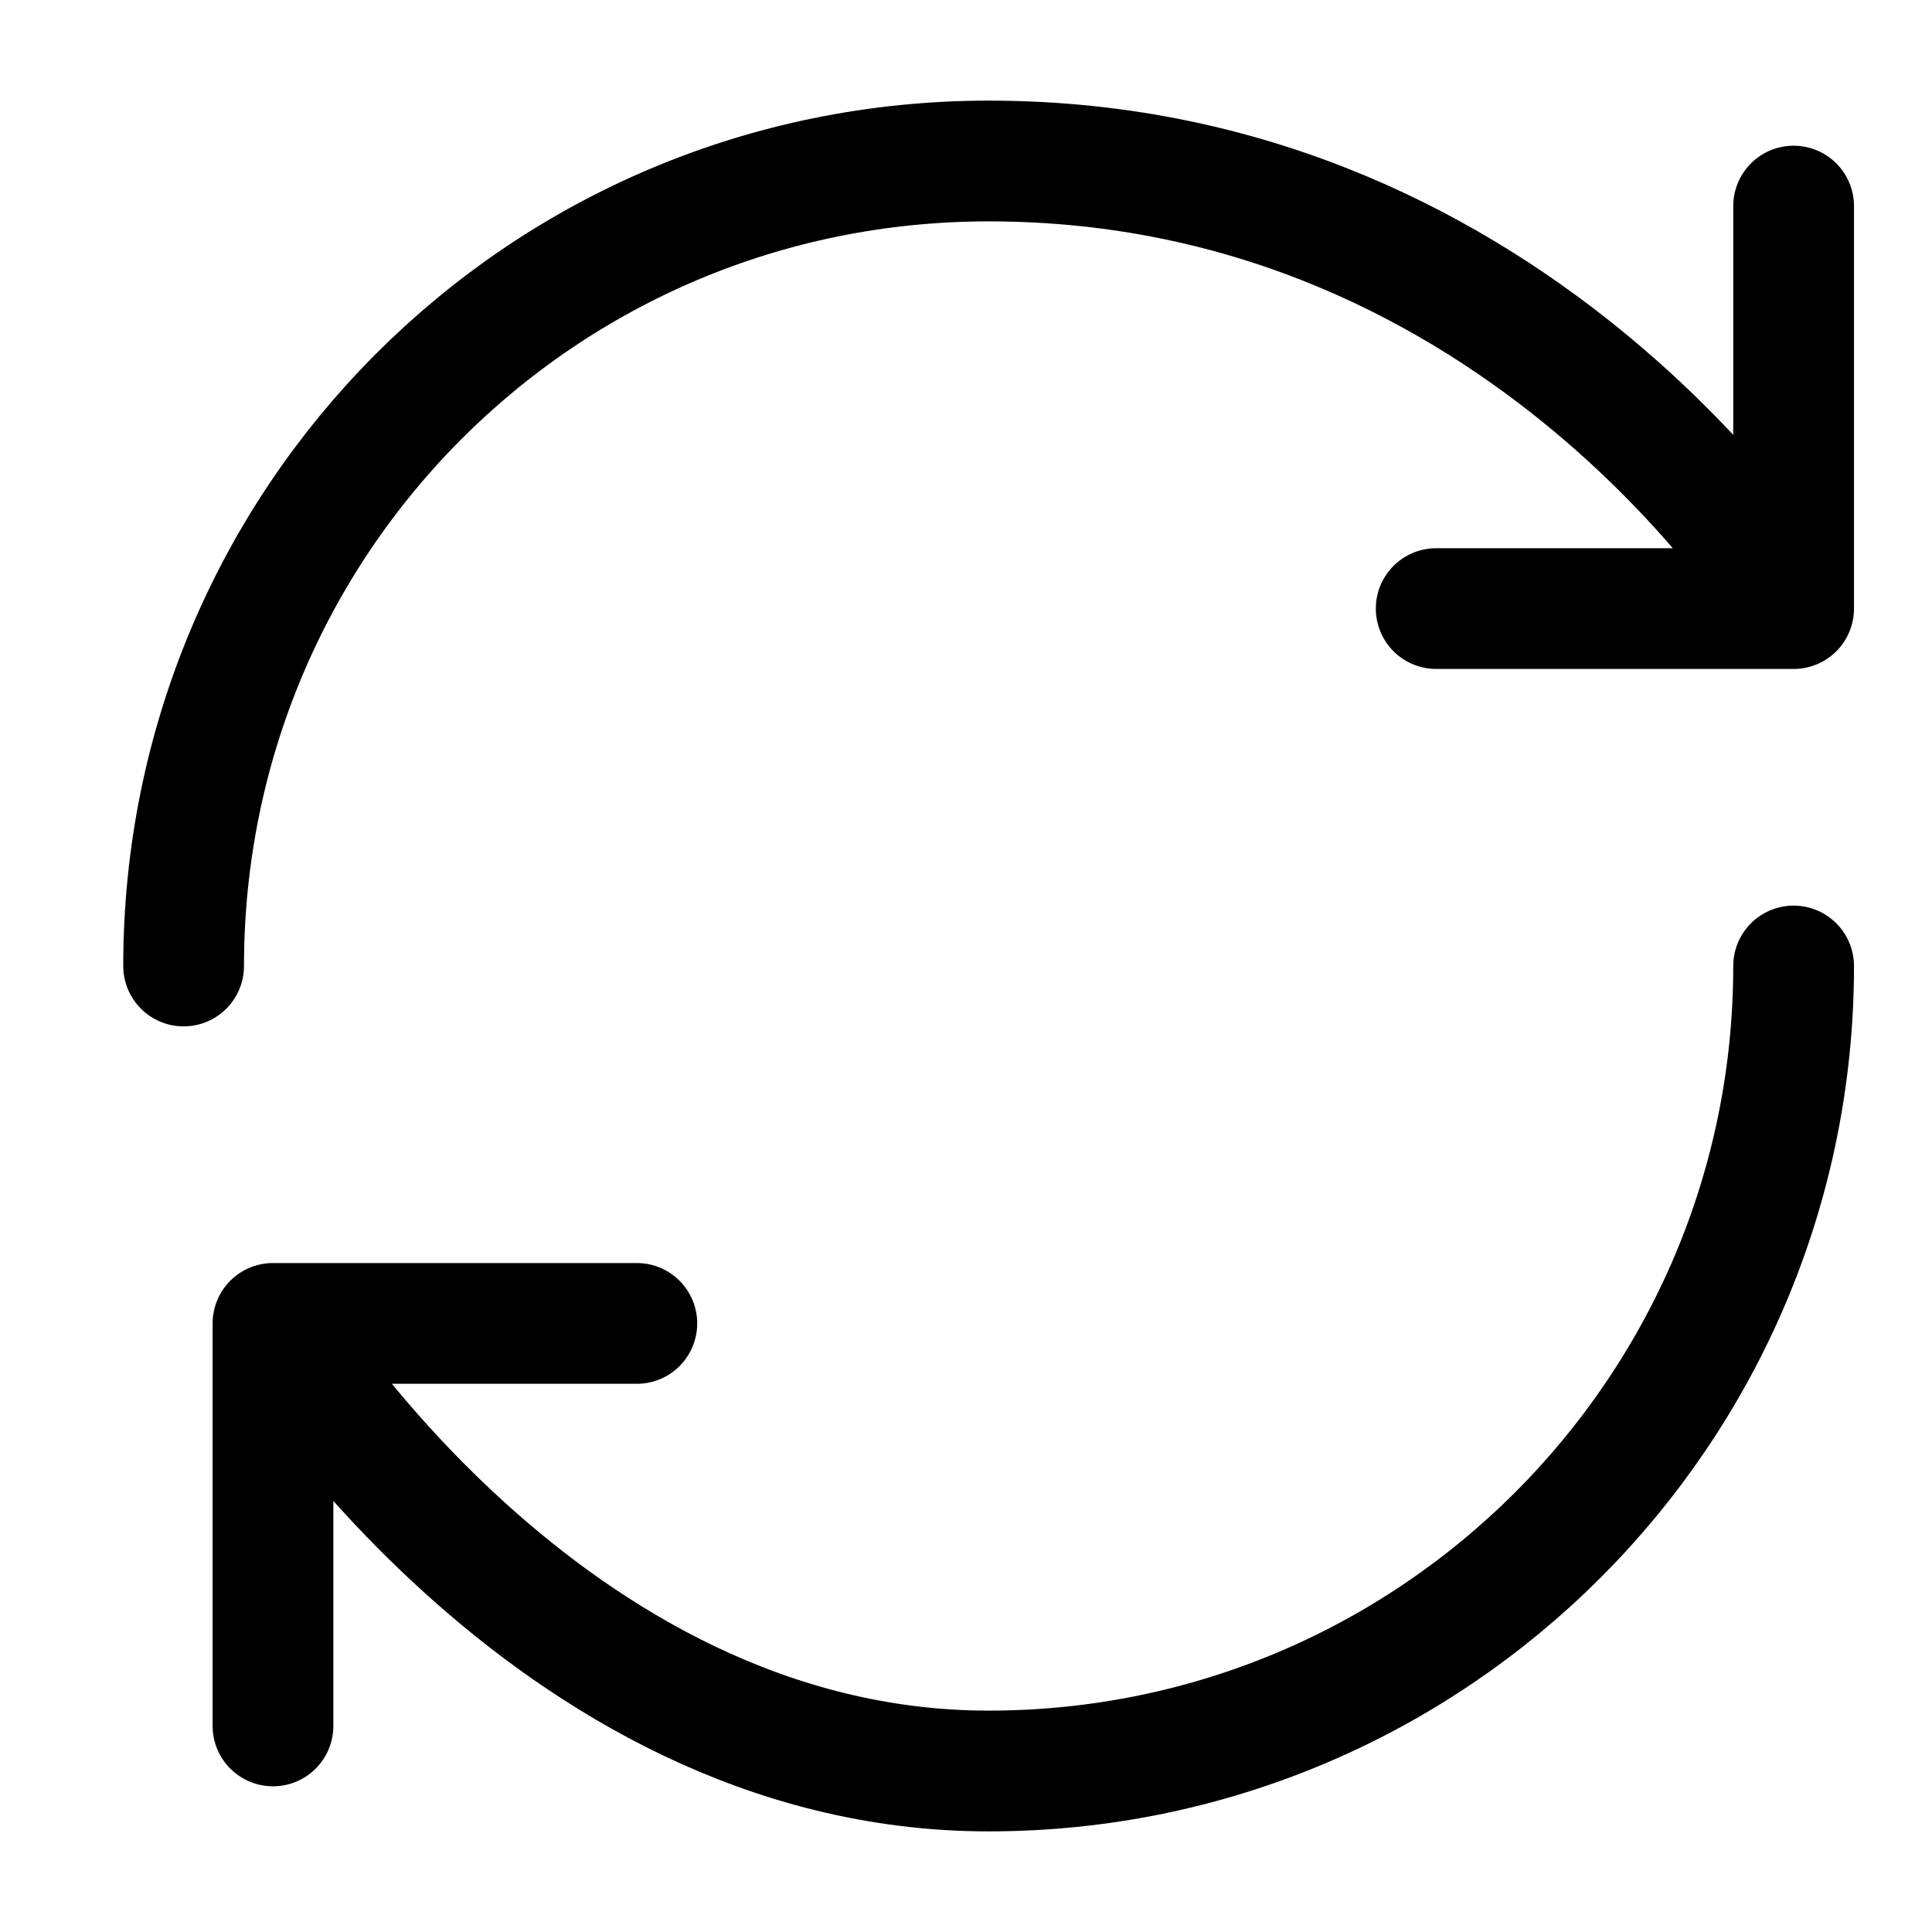
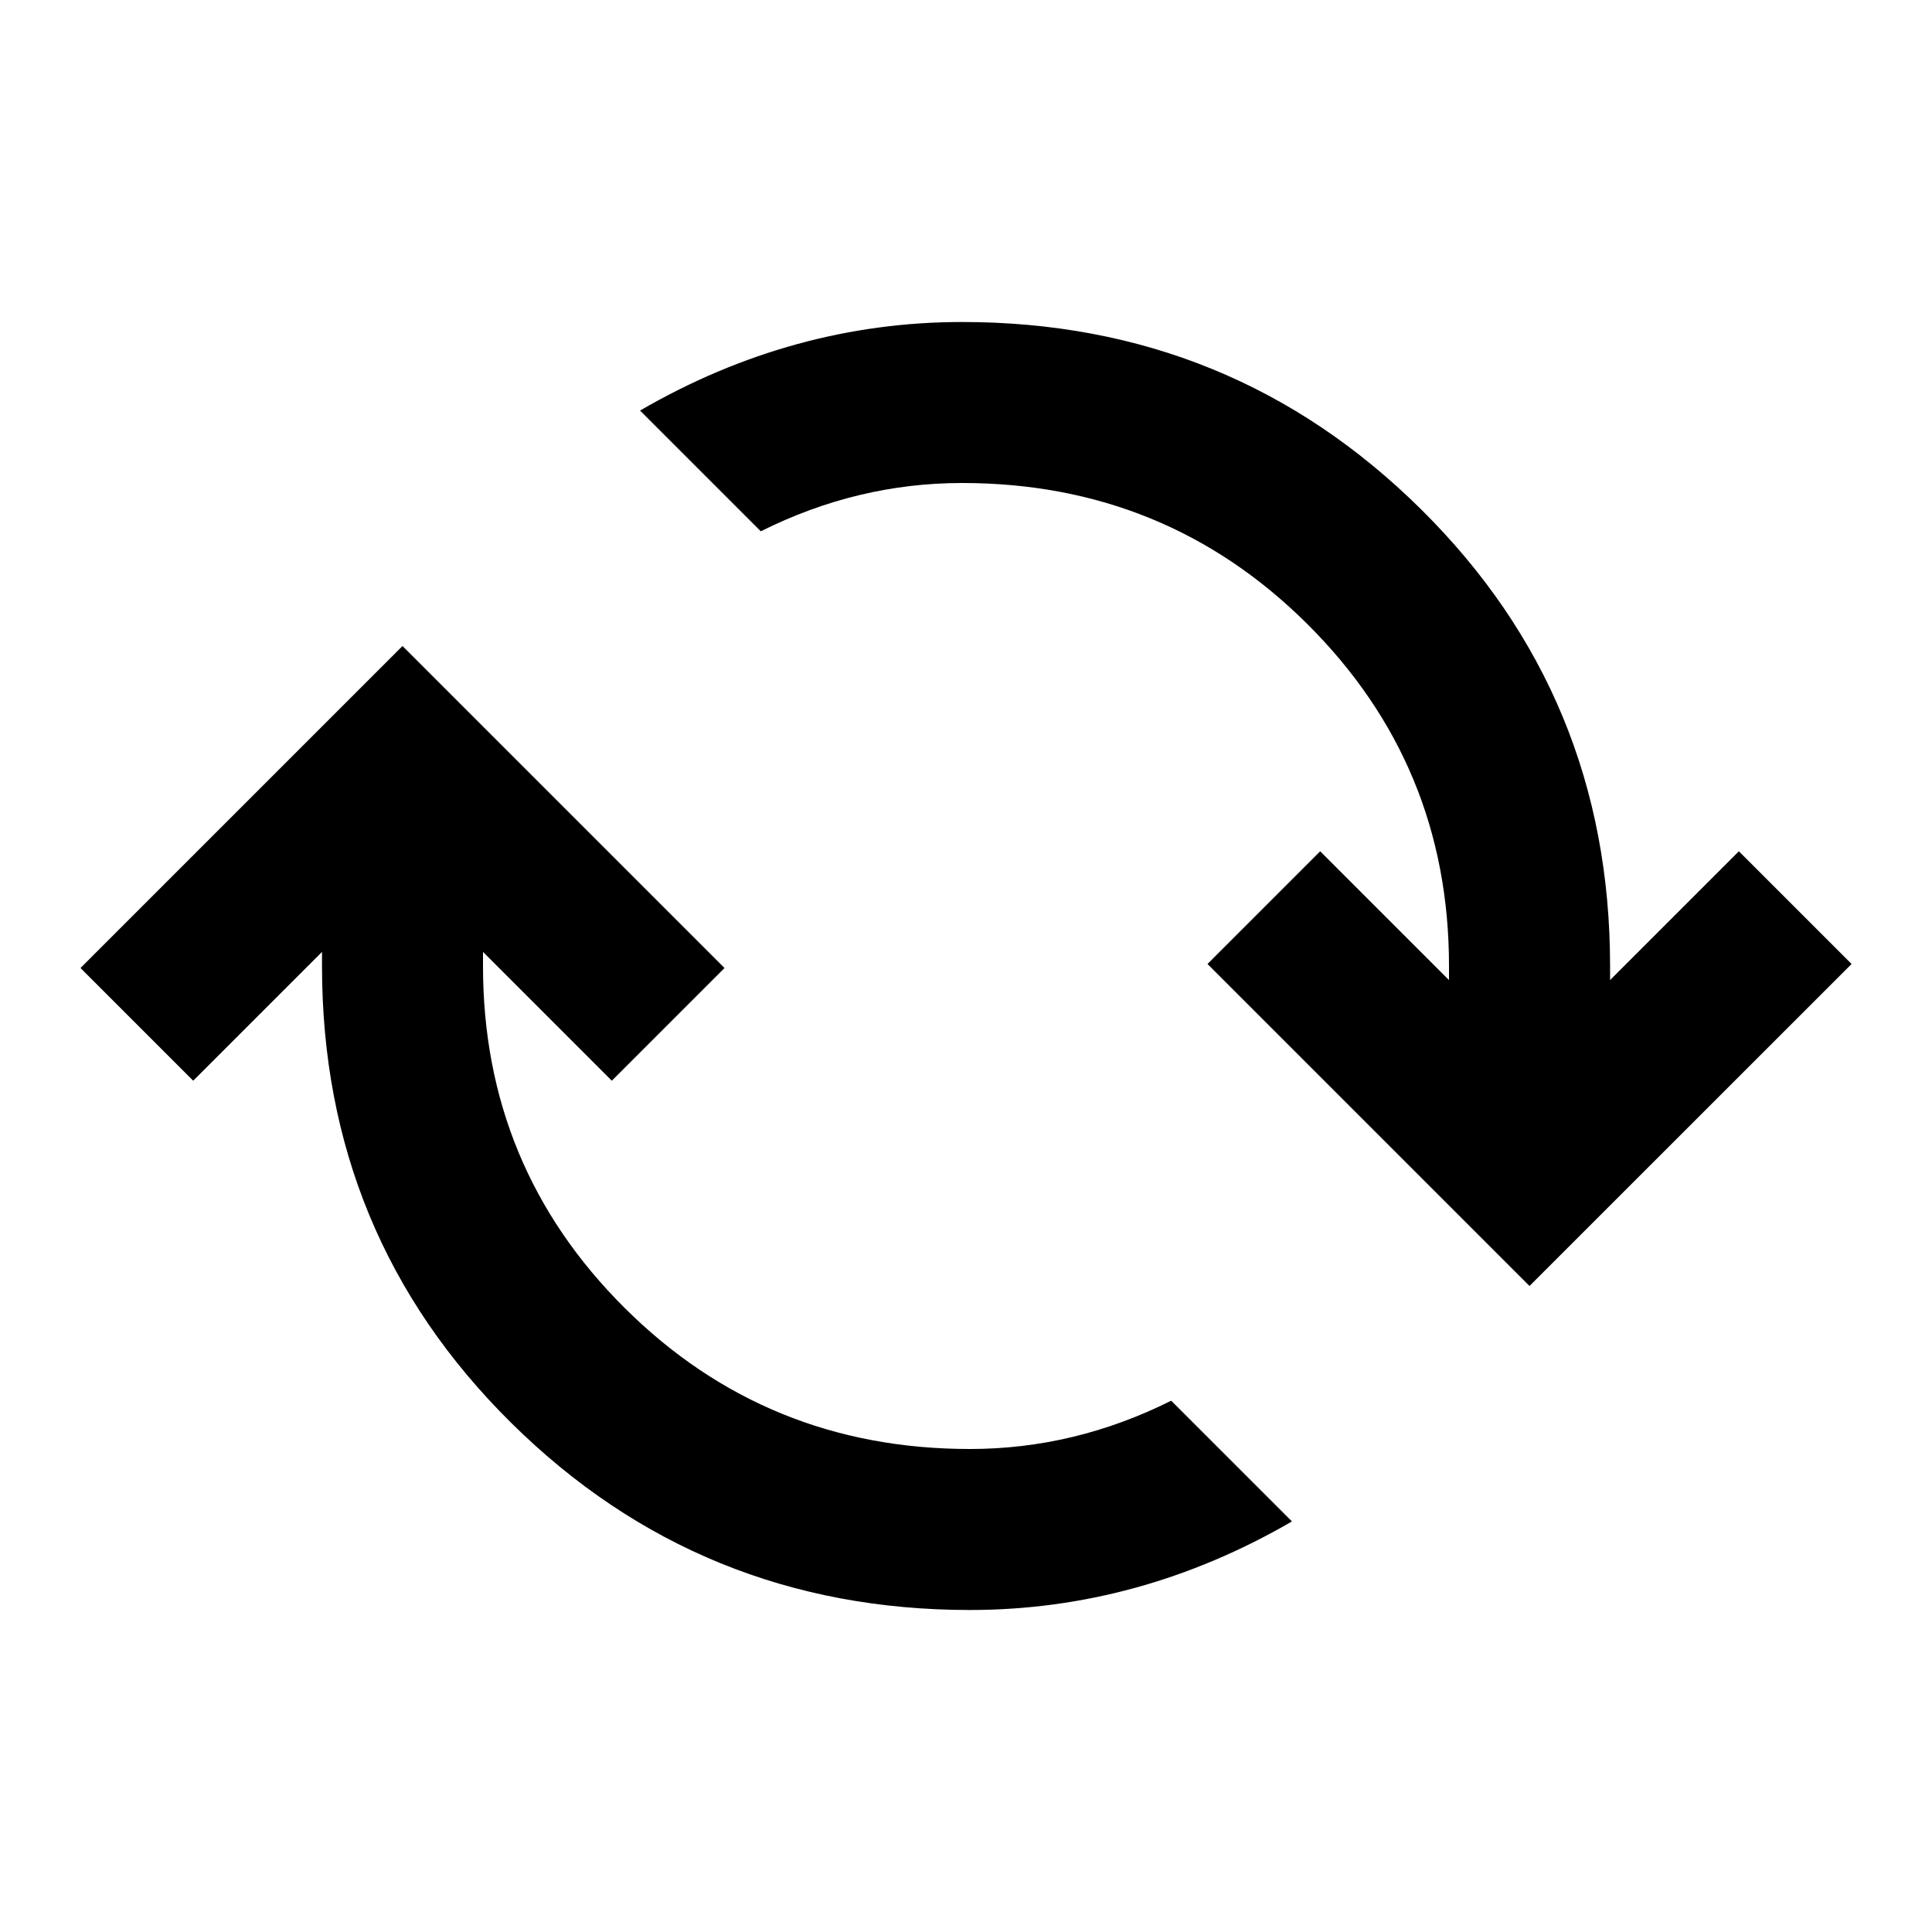
- <svg xmlns="http://www.w3.org/2000/svg" width="24" height="24" viewBox="0 0 24 24" fill="none">
-   <path stroke="currentColor" stroke-linecap="round" stroke-linejoin="round" stroke-width="1.5" d="M22.281 12c0 5.52-4.48 10-10 10s-8.89-5.56-8.89-5.56m0 0h4.52m-4.52 0v5M2.281 12c0-5.52 4.44-10 10-10 6.67 0 10 5.56 10 5.56m0 0v-5m0 5h-4.44" />
+ <svg xmlns="http://www.w3.org/2000/svg" viewBox="0 0 24 24">
+   <path d="m12.05 20c-2.233 0-4.133-.775-5.7-2.325s-2.35-3.442-2.35-5.675v-.175l-1.6 1.6-1.4-1.4 4-4 4 4-1.4 1.4-1.6-1.6v.175c0 1.667.588 3.083 1.762 4.25s2.604 1.75 4.287 1.75c.433 0 .858-.05 1.275-.15s.825-.25 1.225-.45l1.5 1.5c-.633.367-1.283.642-1.95.825s-1.35.275-2.05.275zm6.95-4.025-4-4 1.4-1.4 1.6 1.6v-.175c0-1.667-.588-3.083-1.762-4.25s-2.604-1.75-4.287-1.75c-.433 0-.858.05-1.275.15s-.825.25-1.225.45l-1.5-1.5c.633-.367 1.283-.642 1.95-.825.667-.183 1.35-.275 2.05-.275 2.233 0 4.133.775 5.7 2.325s2.35 3.442 2.35 5.675v.175l1.6-1.6 1.4 1.4z" />
</svg>
